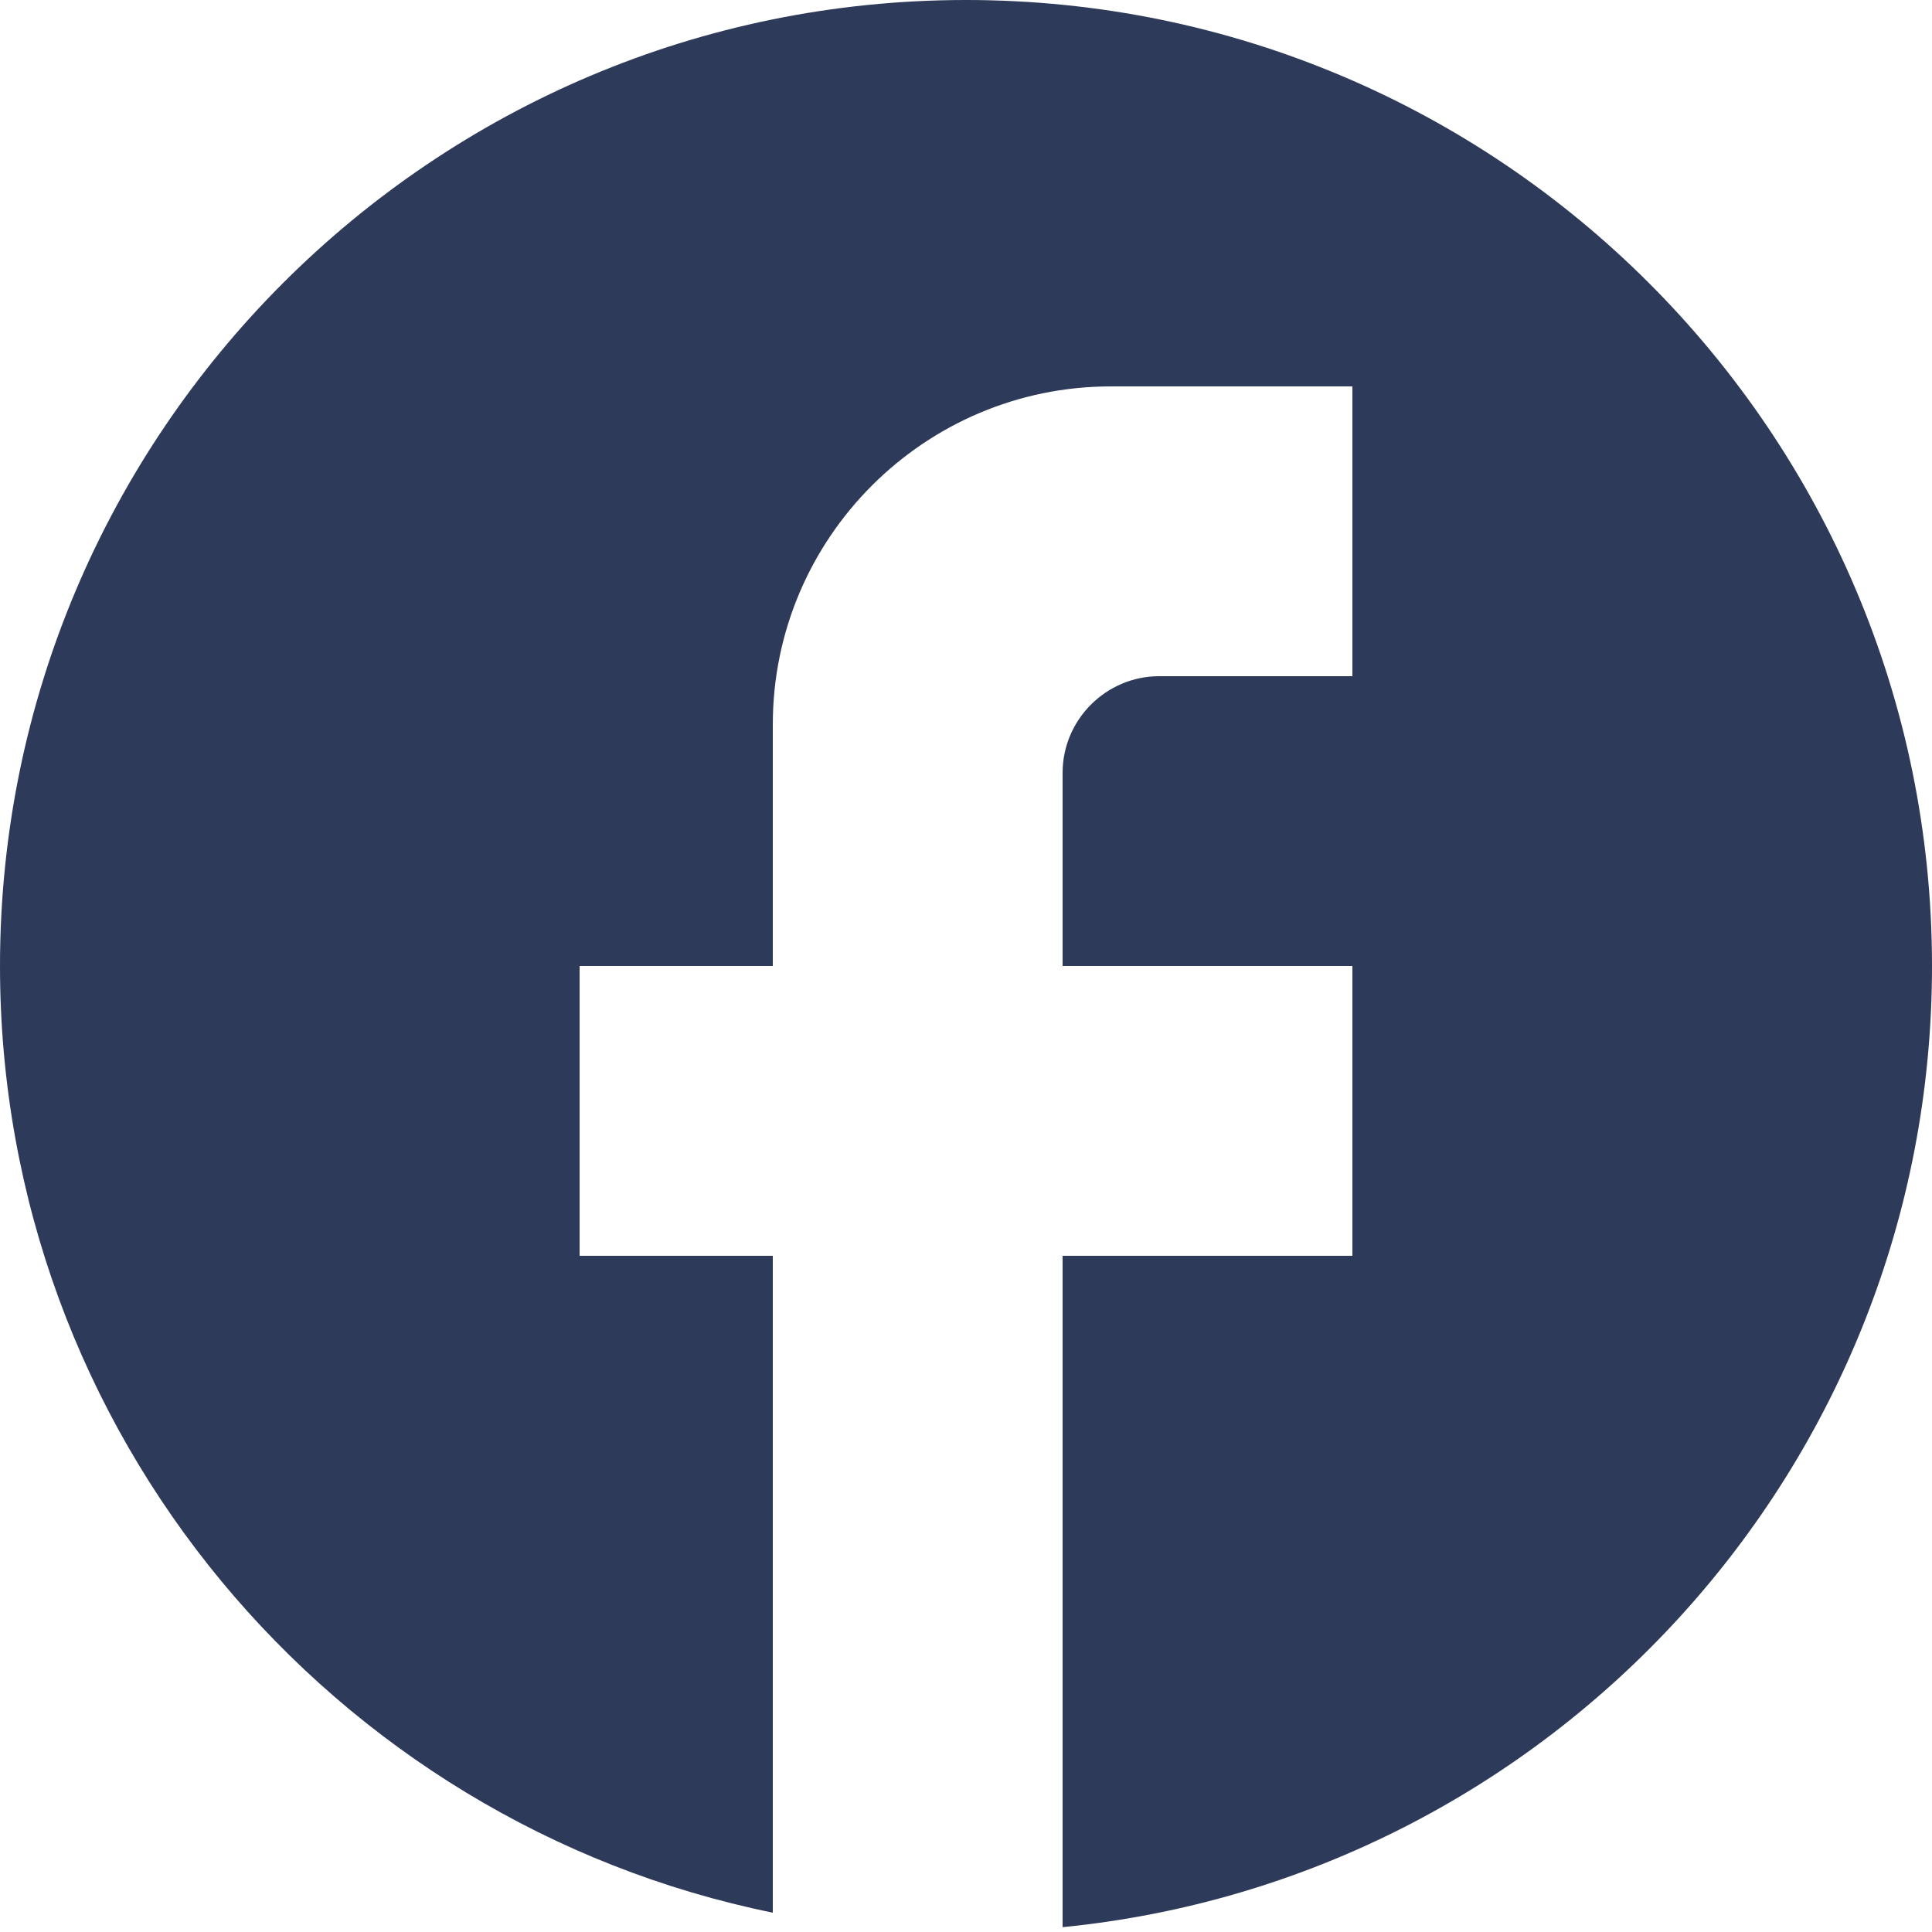
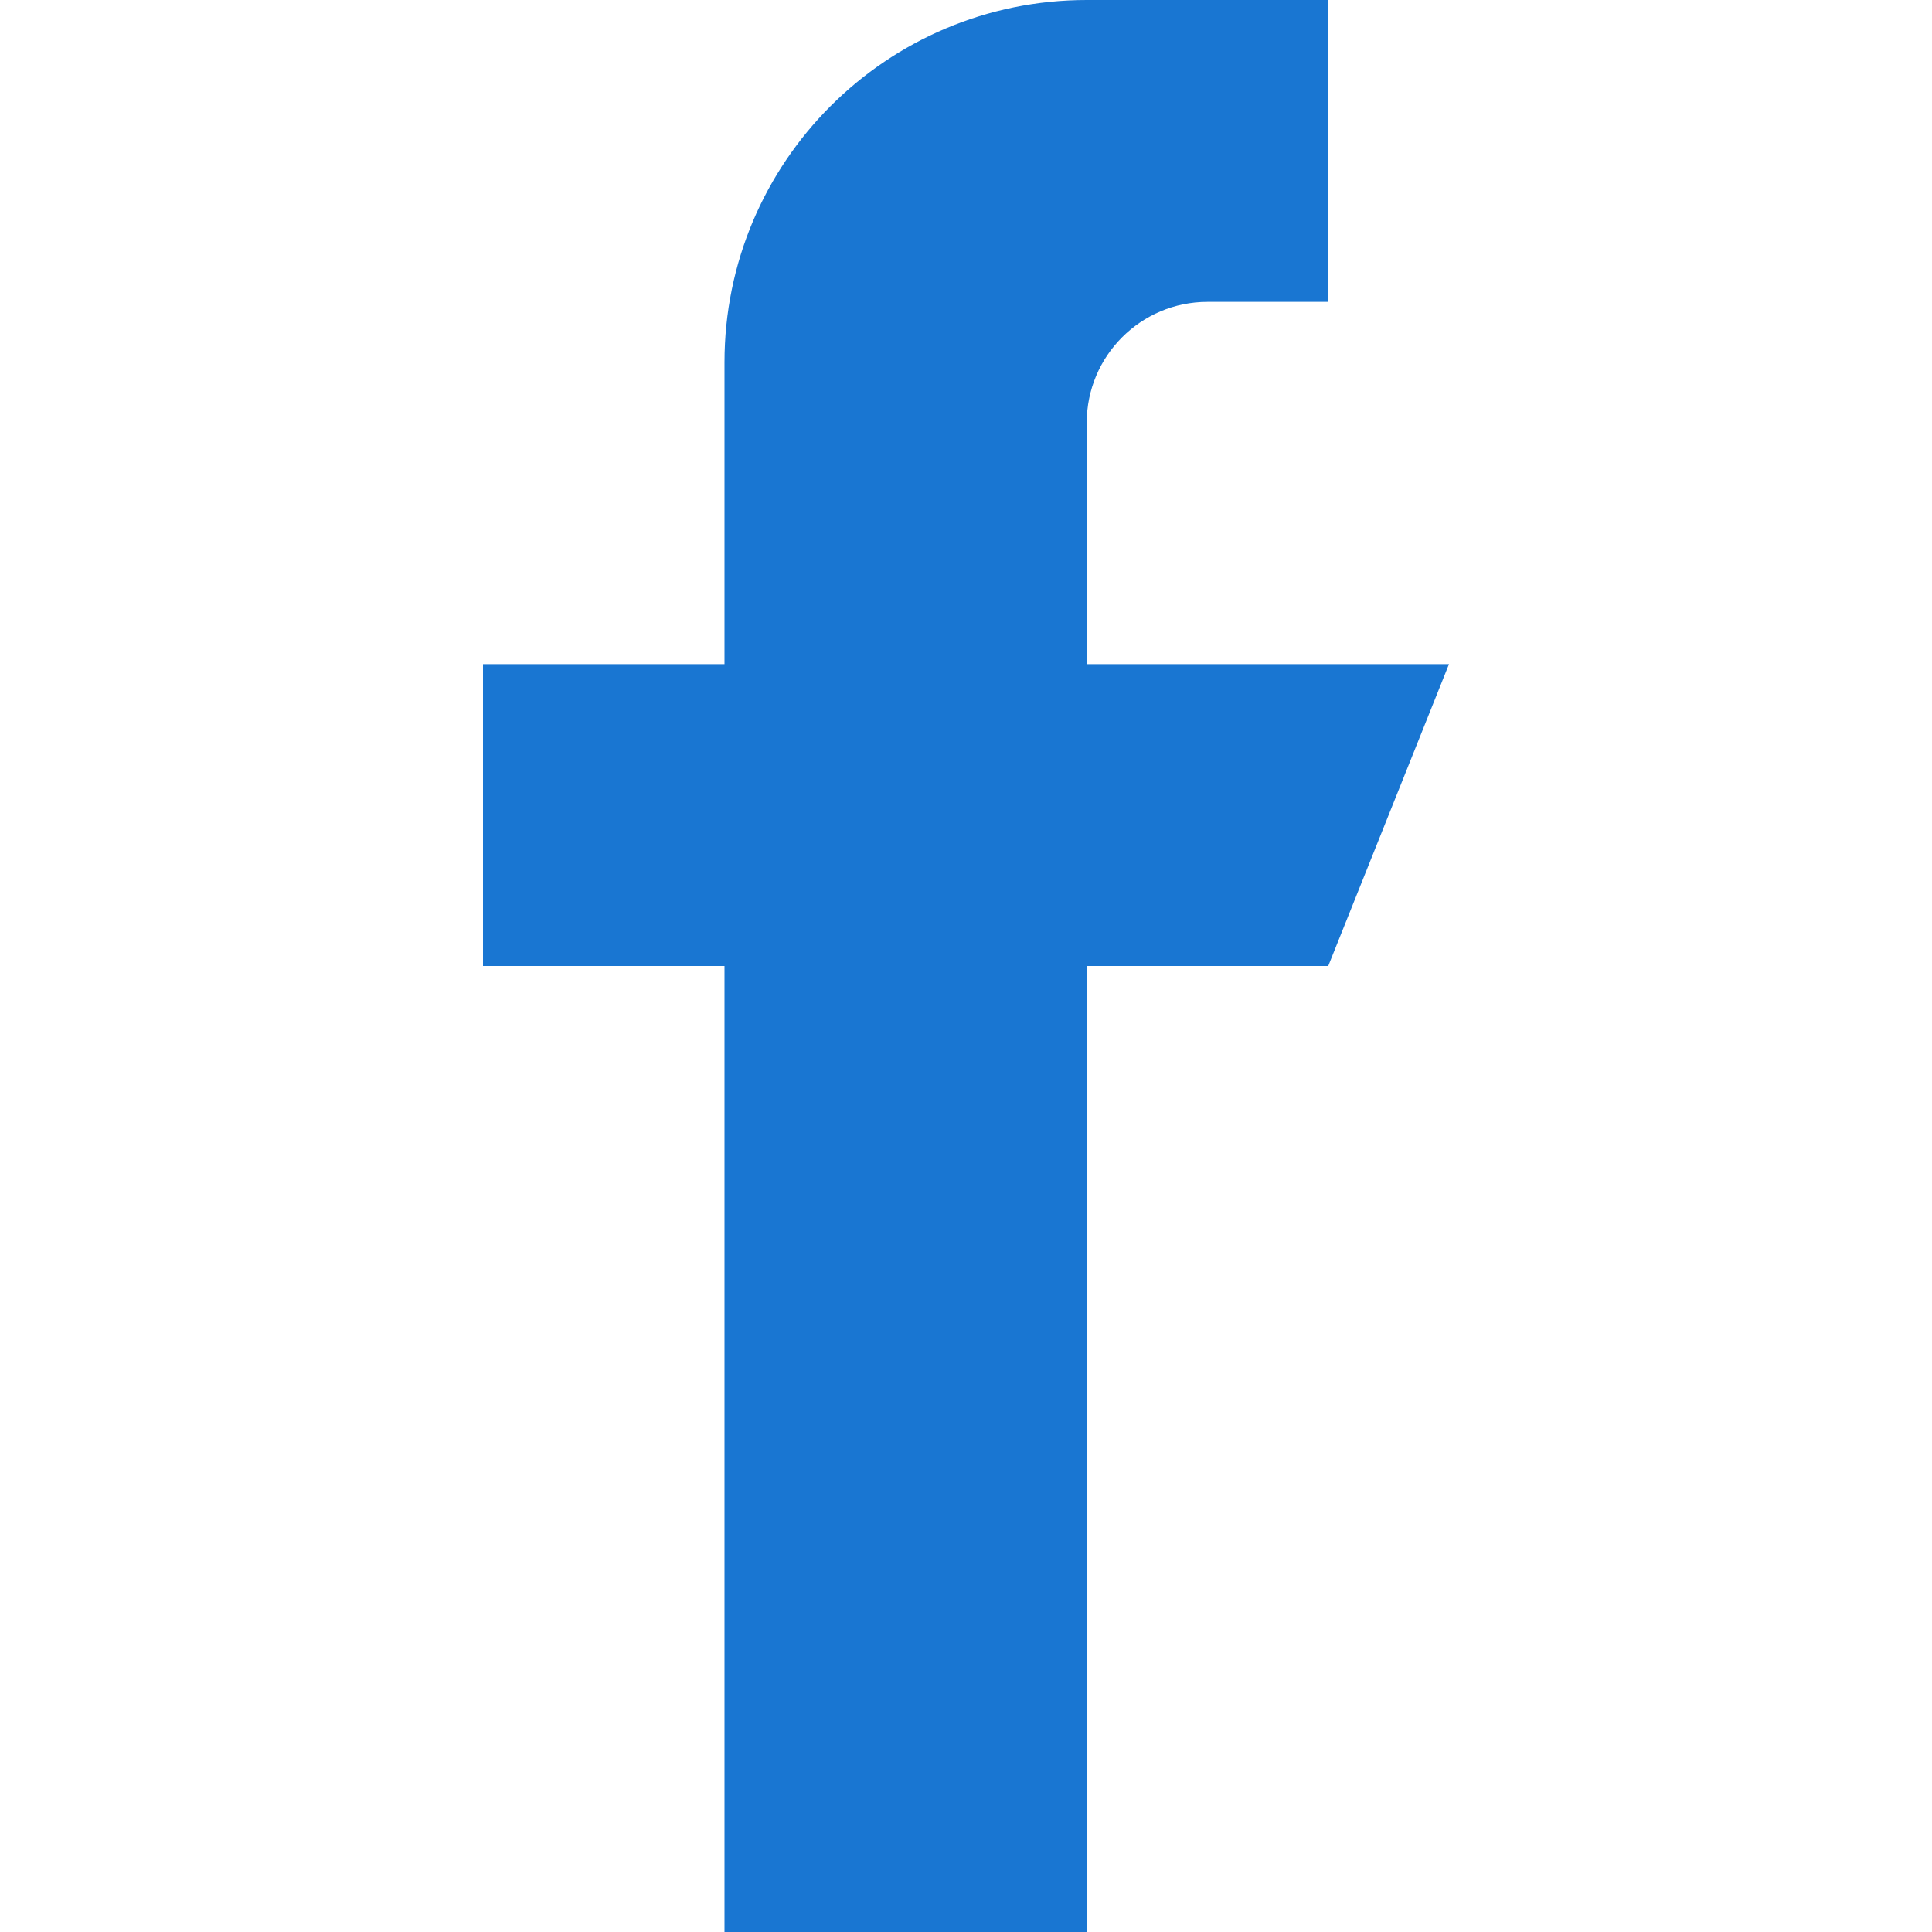
- <svg xmlns="http://www.w3.org/2000/svg" width="20" height="20" viewBox="0 0 20 20" fill="none">
-   <path d="M20 10C20 4.48 15.52 0 10 0C4.48 0 0 4.48 0 10C0 14.84 3.44 18.87 8 19.8V13H6V10H8V7.5C8 5.57 9.57 4 11.5 4H14V7H12C11.45 7 11 7.45 11 8V10H14V13H11V19.95C16.05 19.45 20 15.19 20 10Z" fill="#2E3A59" />
+ <svg xmlns="http://www.w3.org/2000/svg" width="24" height="24" viewBox="0 0 24 24" fill="none">
+   <path d="M18 8.25H13.5V5.25C13.5 4.422 14.172 3.75 15 3.75H16.5V0H13.5C11.014 0 9 2.014 9 4.5V8.25H6V12H9V24H13.5V12H16.5L18 8.25Z" fill="#1976D2" />
</svg>
